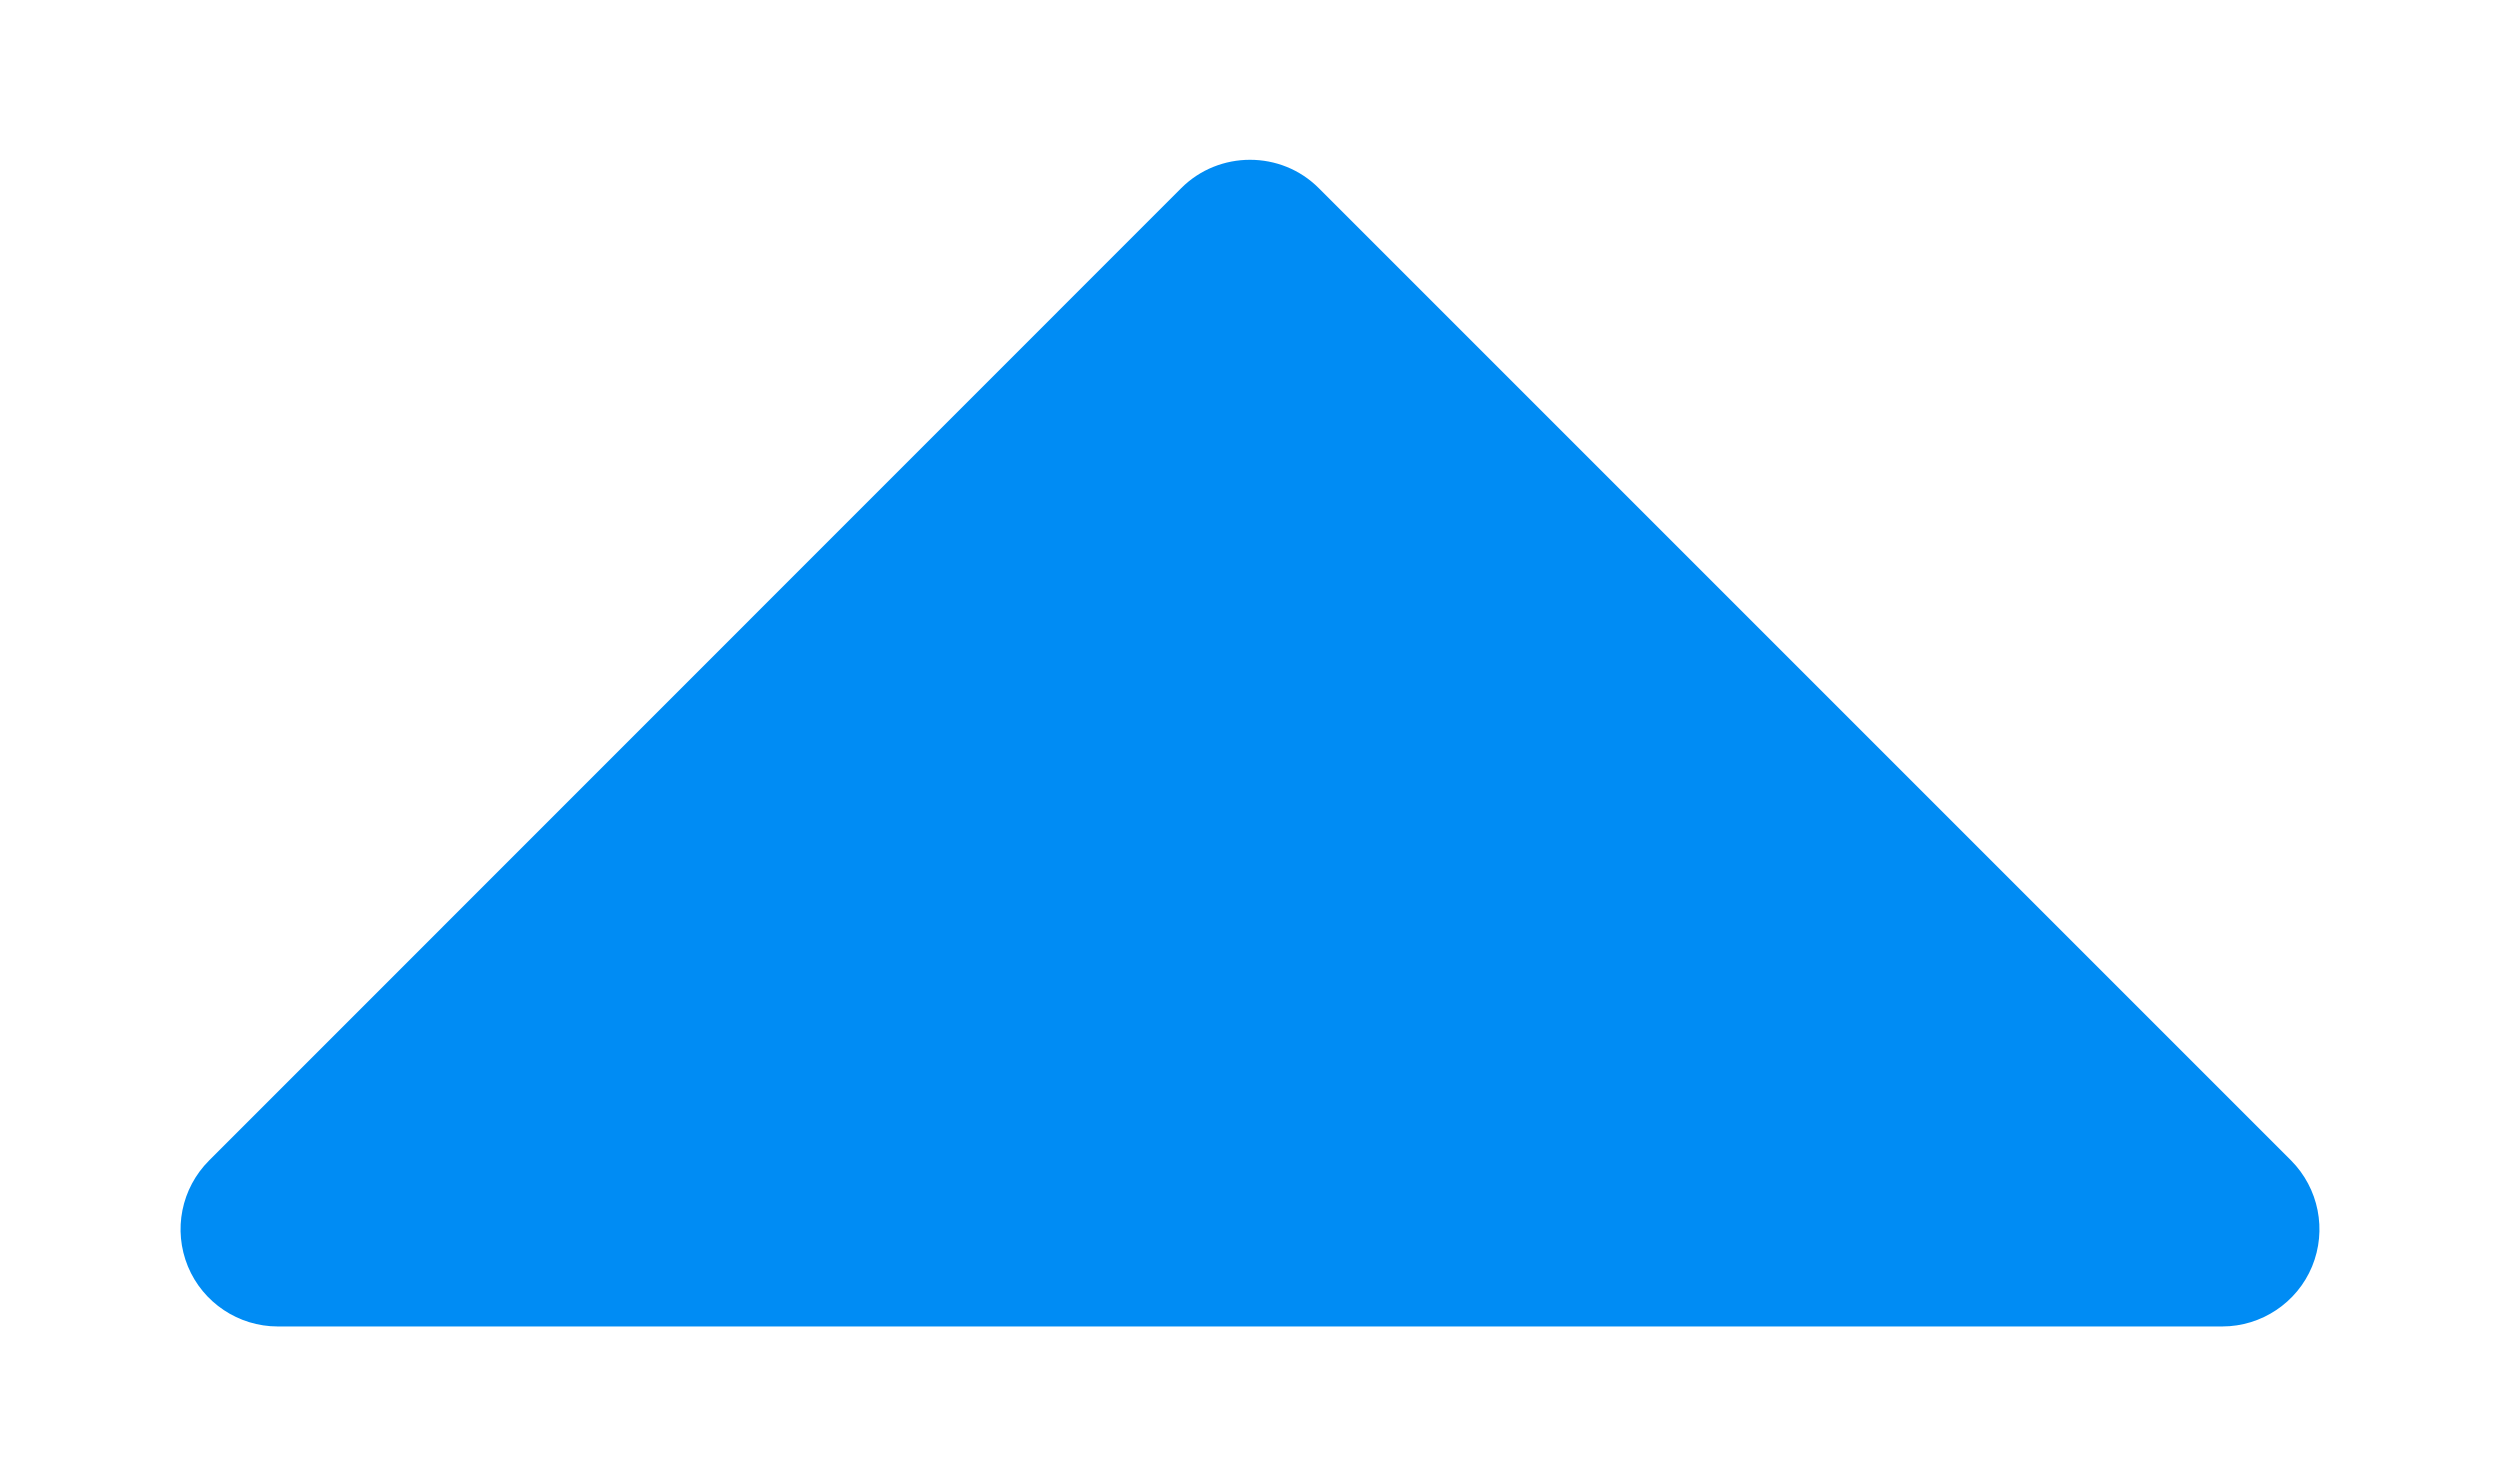
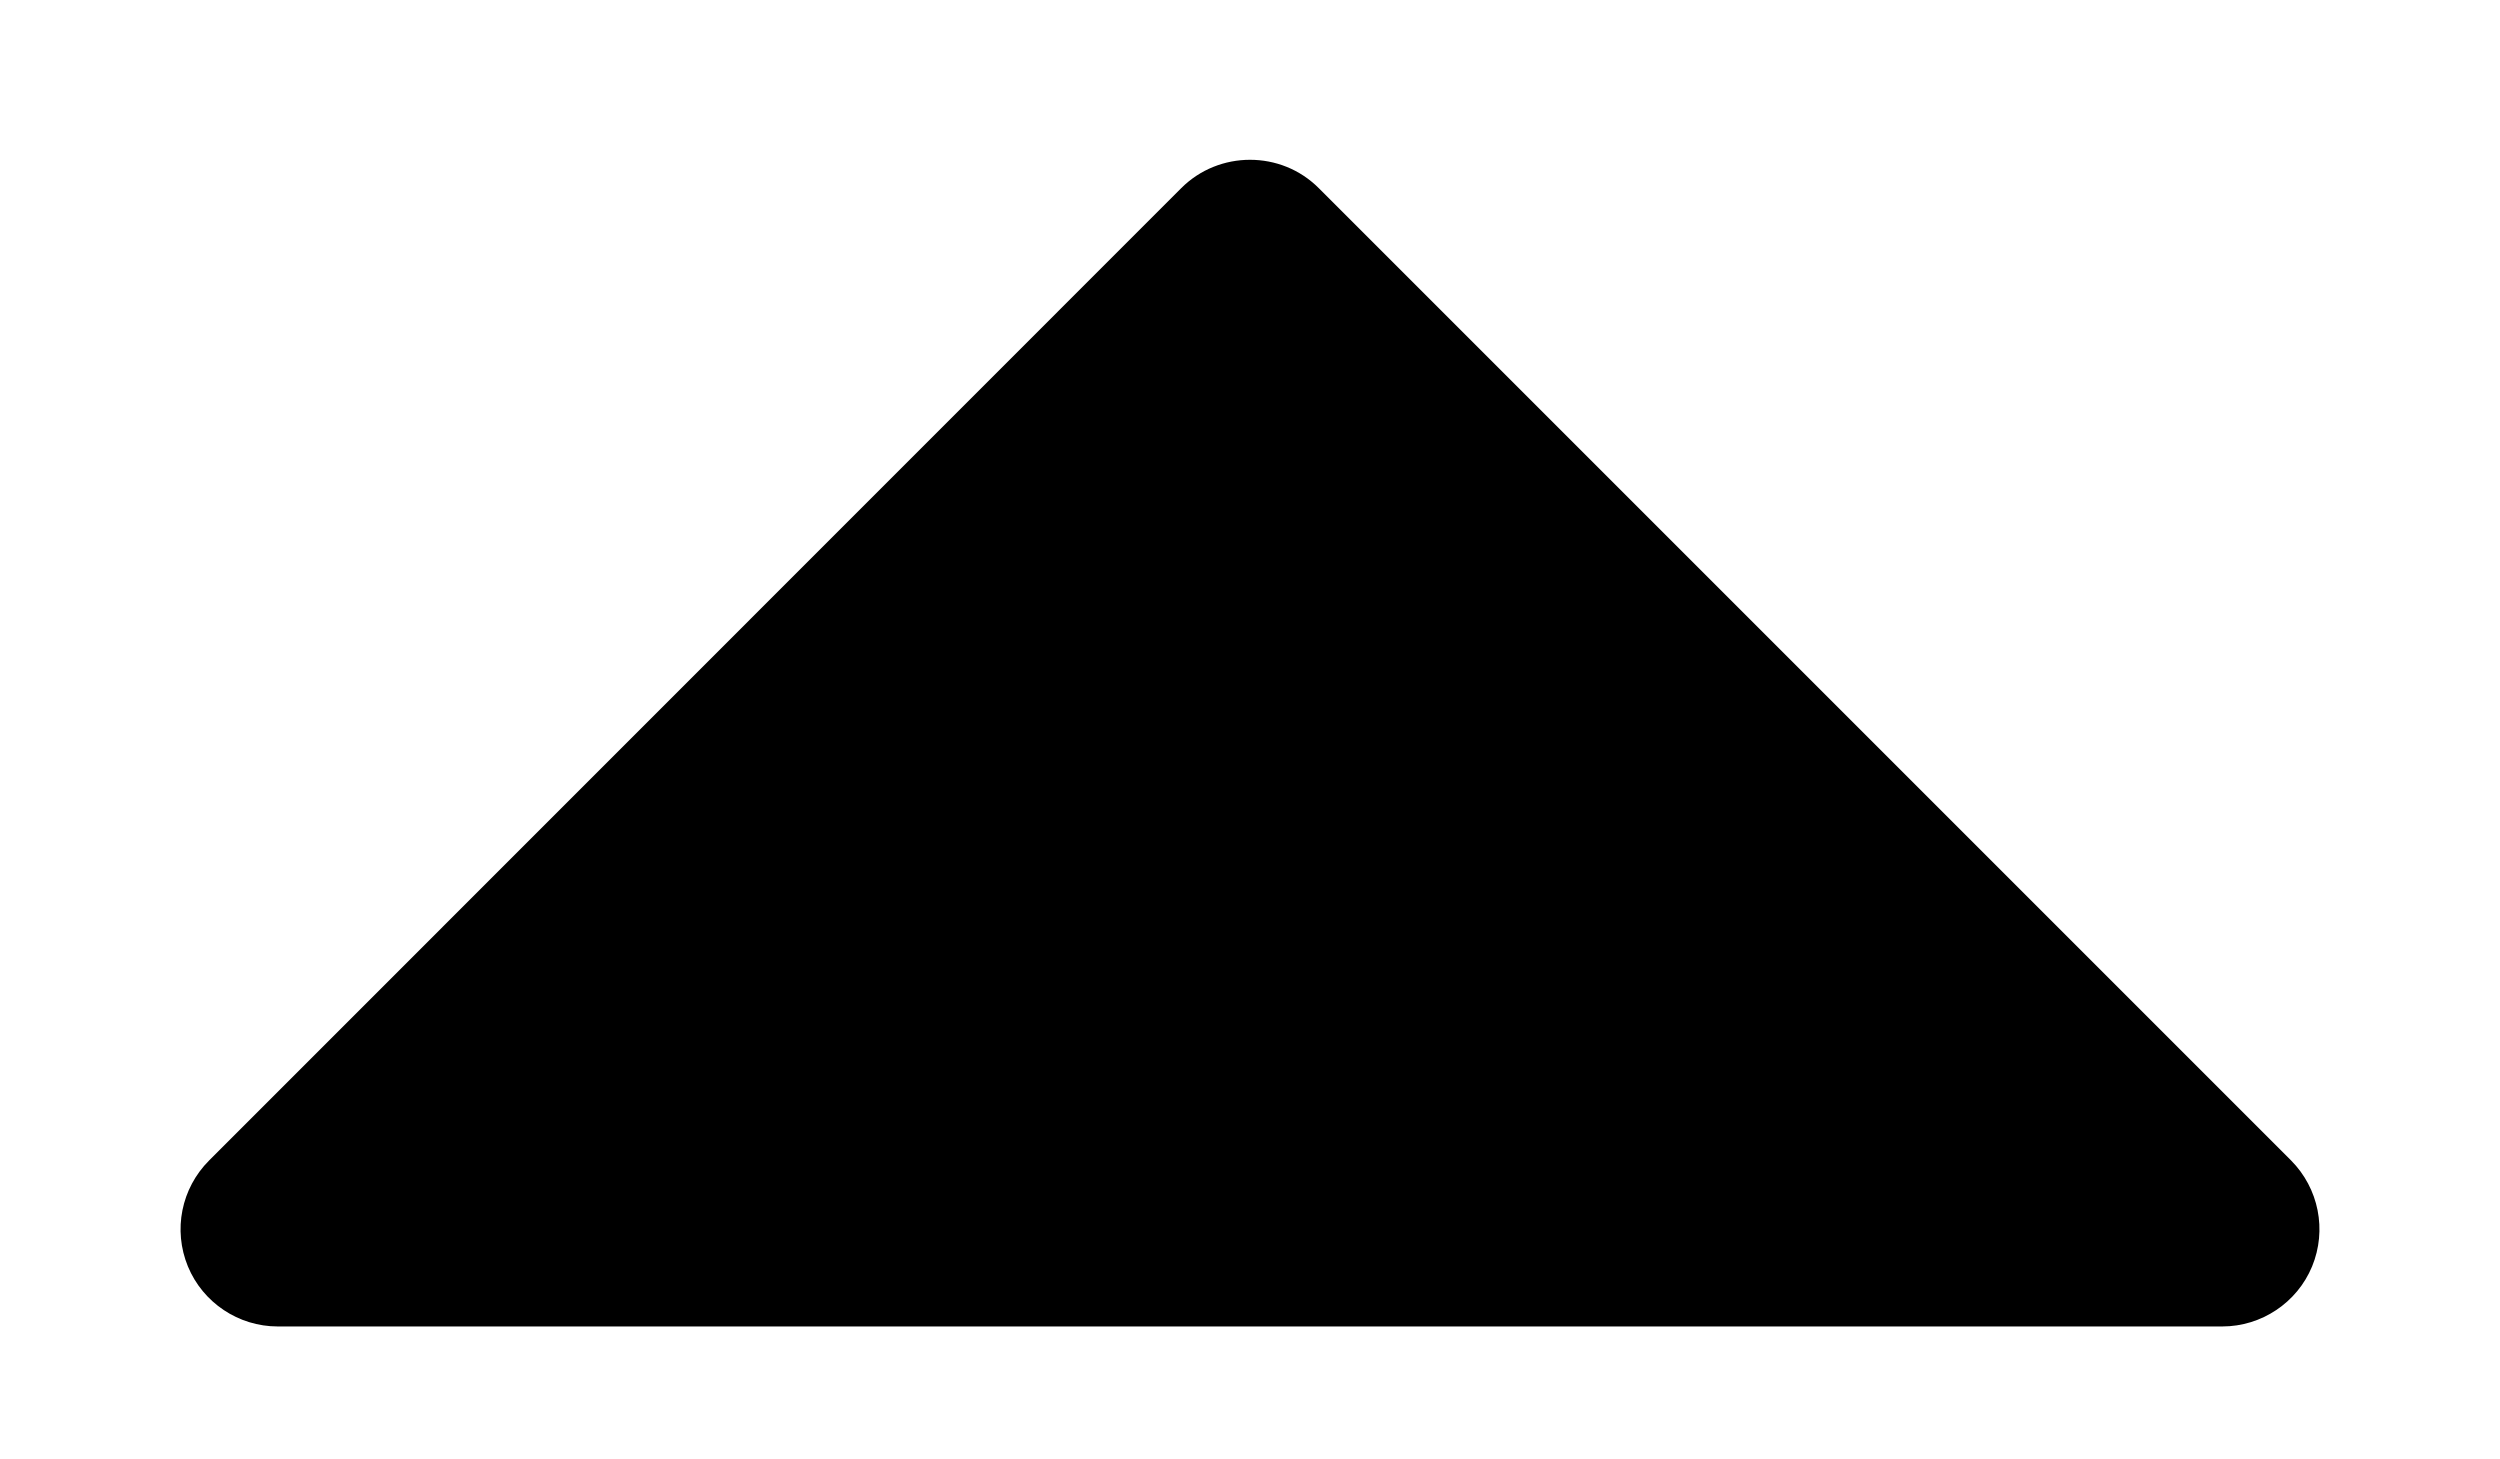
<svg xmlns="http://www.w3.org/2000/svg" width="12" height="7" viewBox="0 0 12 7" fill="none">
-   <path d="M6 0.767C6.12 0.767 6.239 0.812 6.33 0.903L10.997 5.57C11.13 5.704 11.17 5.904 11.098 6.079C11.026 6.253 10.855 6.367 10.667 6.367L1.333 6.367C1.145 6.367 0.974 6.253 0.902 6.079C0.83 5.904 0.87 5.704 1.004 5.57L5.67 0.903C5.761 0.812 5.881 0.767 6 0.767Z" fill="#008CF4" />
+   <path d="M6 0.767C6.12 0.767 6.239 0.812 6.33 0.903L10.997 5.57C11.13 5.704 11.17 5.904 11.098 6.079C11.026 6.253 10.855 6.367 10.667 6.367L1.333 6.367C1.145 6.367 0.974 6.253 0.902 6.079C0.83 5.904 0.87 5.704 1.004 5.57L5.67 0.903C5.761 0.812 5.881 0.767 6 0.767Z" fill="black" />
</svg>
